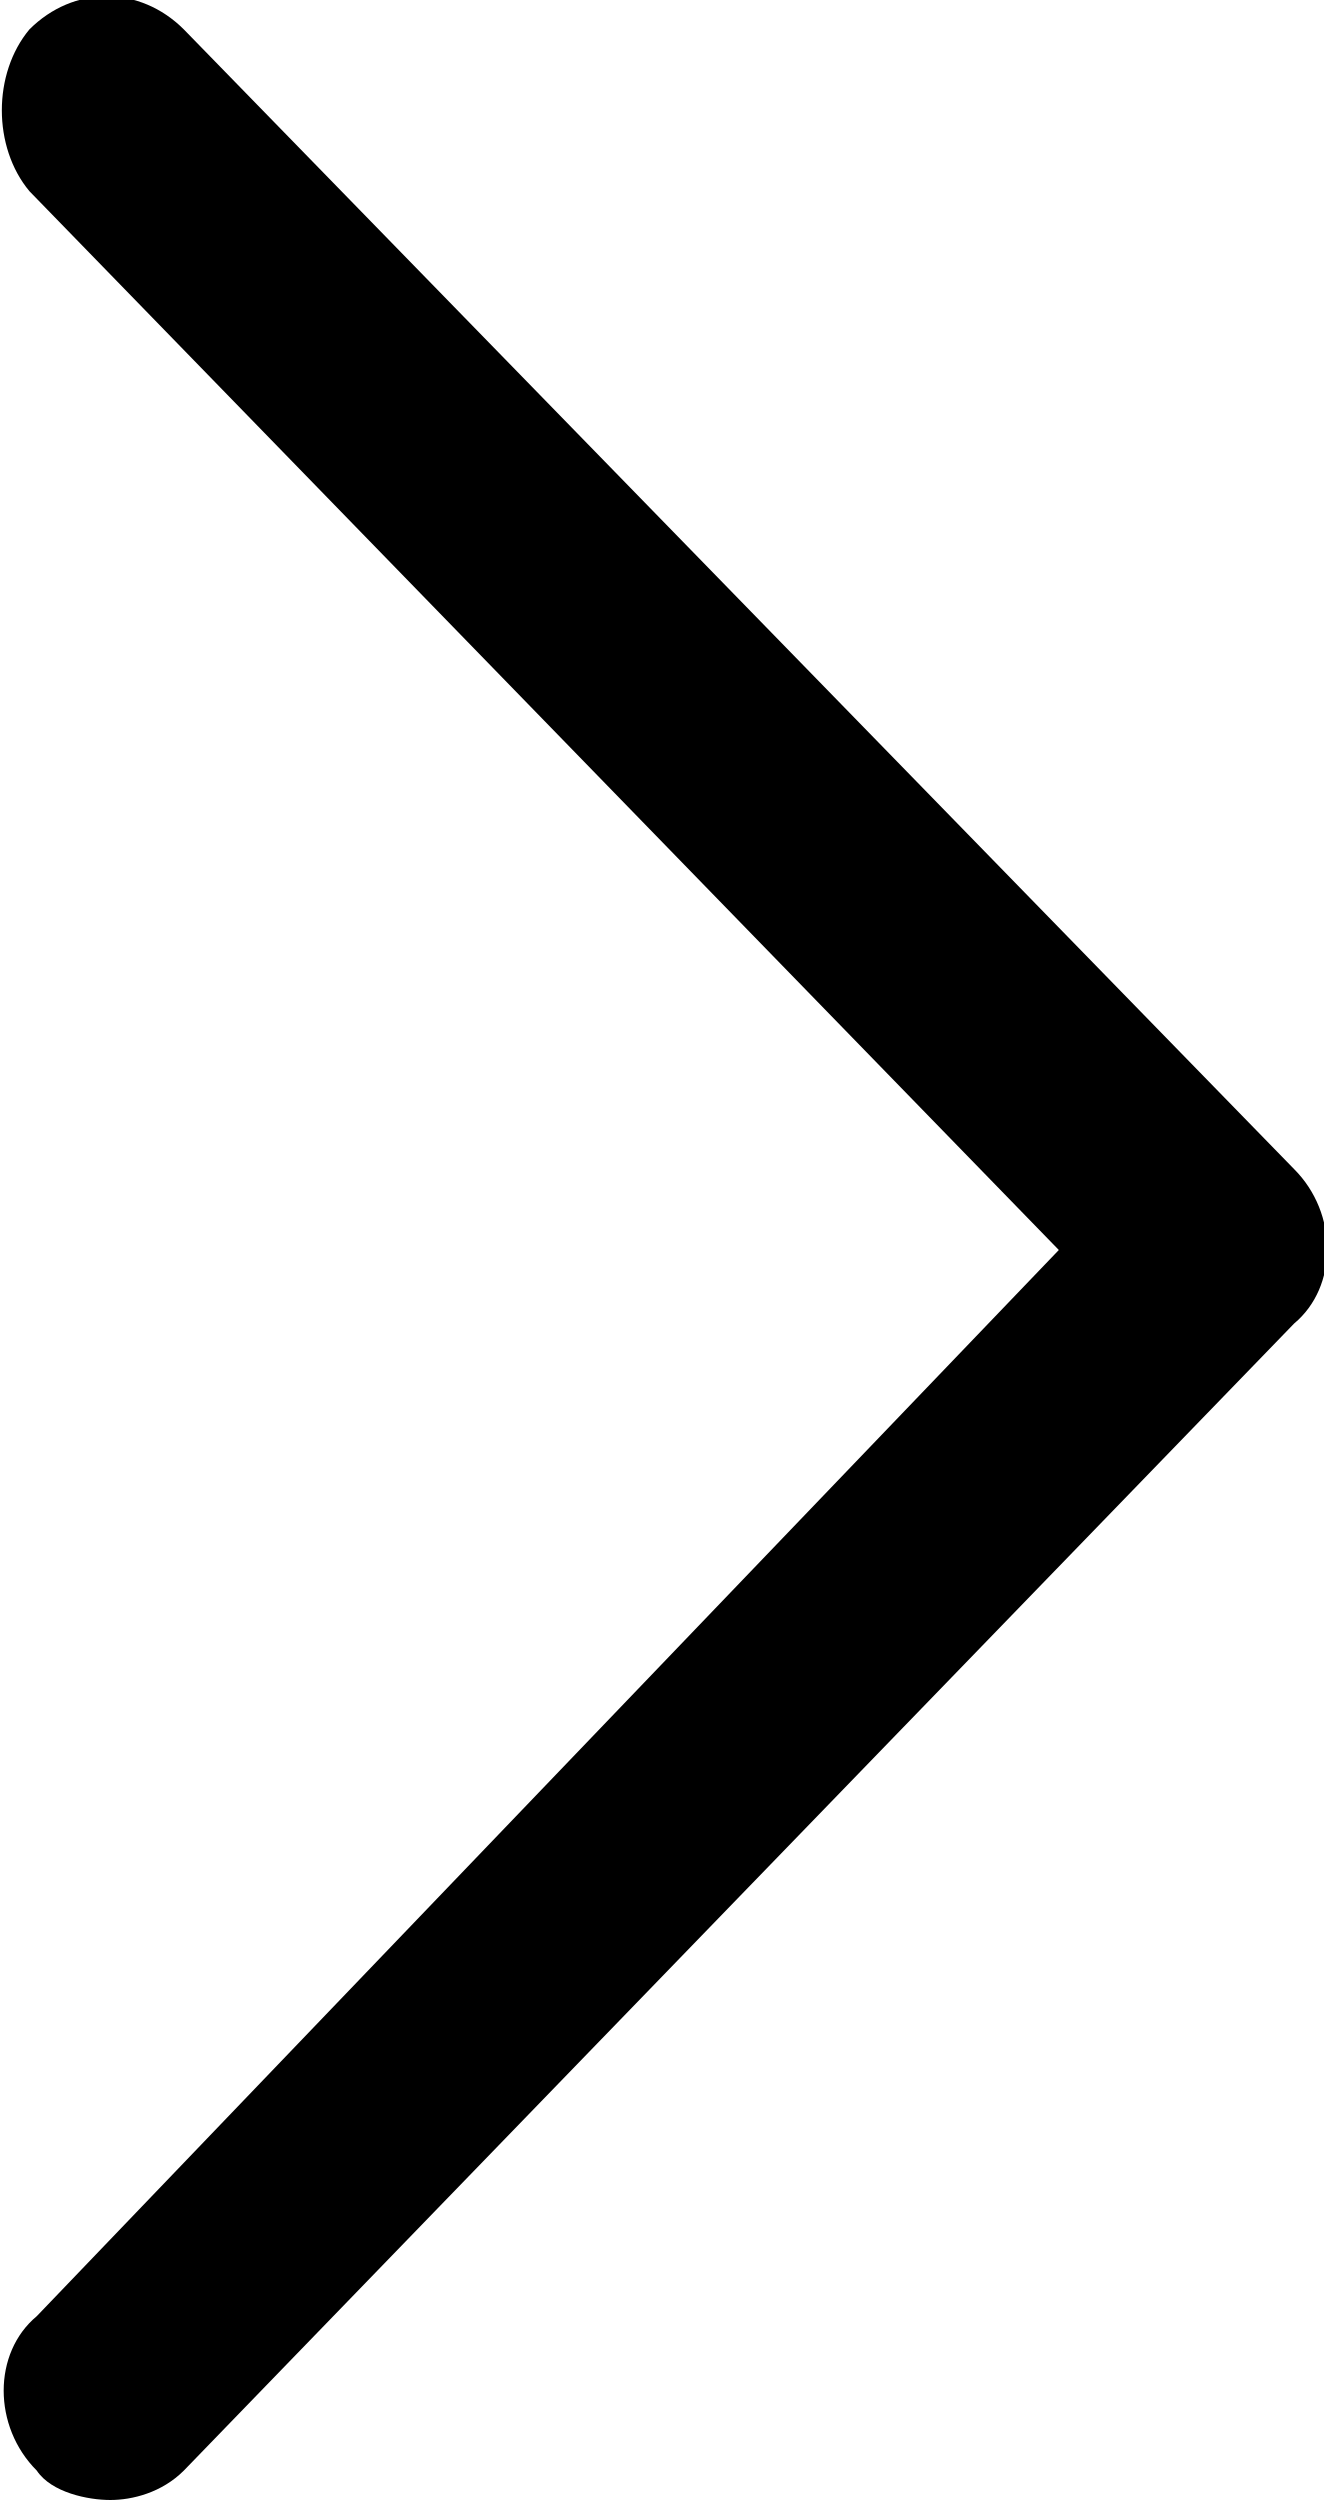
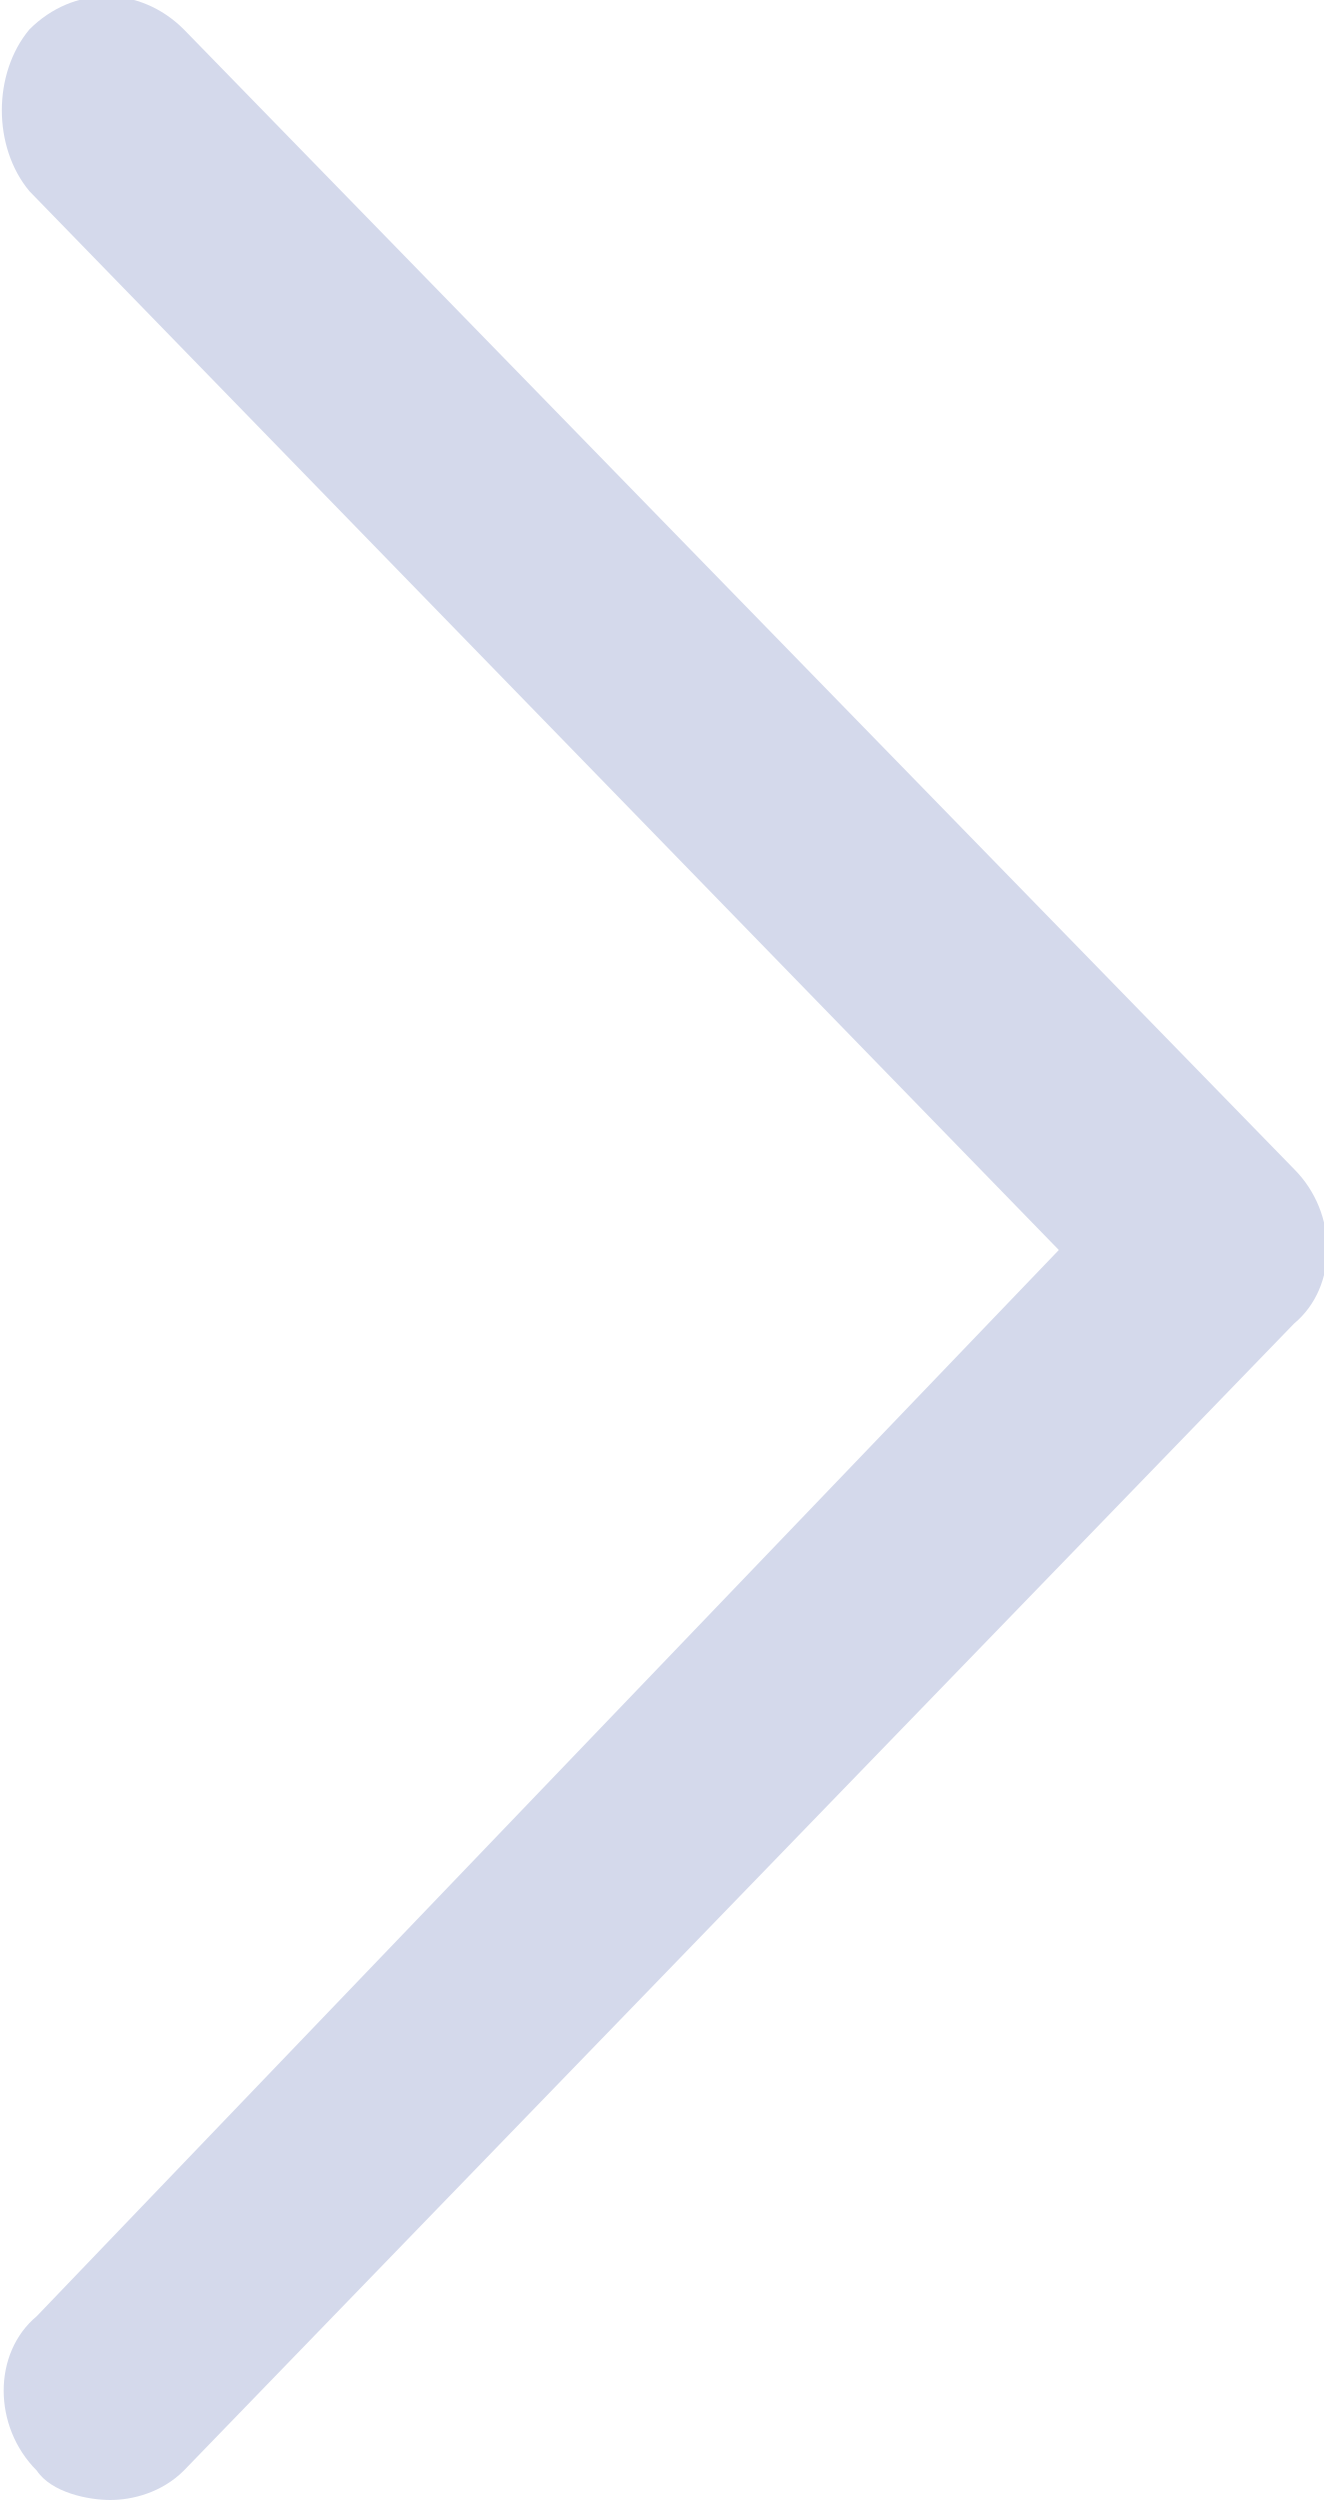
- <svg xmlns="http://www.w3.org/2000/svg" version="1.1" id="Layer_1" x="0px" y="0px" viewBox="0 0 18 34" style="enable-background:new 0 0 18 34;" xml:space="preserve">
-   <path d="M14.4,17L0.4,2.6C-0.1,2-0.1,1,0.4,0.4c0.6-0.6,1.5-0.6,2.1,0l15.1,15.5c0.6,0.6,0.6,1.6,0,2.1L2.5,33.6 c-0.3,0.3-0.7,0.4-1,0.4s-0.8-0.1-1-0.4c-0.6-0.6-0.6-1.6,0-2.1L14.4,17z" />
+ <svg xmlns="http://www.w3.org/2000/svg" version="1.1" id="Layer_1" x="0px" y="0px" viewBox="0 0 18 34" style="enable-background: new 0 0 18 34;" xml:space="preserve">
+   <path d="M14.4,17L0.4,2.6C-0.1,2-0.1,1,0.4,0.4c0.6-0.6,1.5-0.6,2.1,0l15.1,15.5c0.6,0.6,0.6,1.6,0,2.1L2.5,33.6 c-0.3,0.3-0.7,0.4-1,0.4s-0.8-0.1-1-0.4c-0.6-0.6-0.6-1.6,0-2.1L14.4,17z" fill="#d4d9eb" />
</svg>
